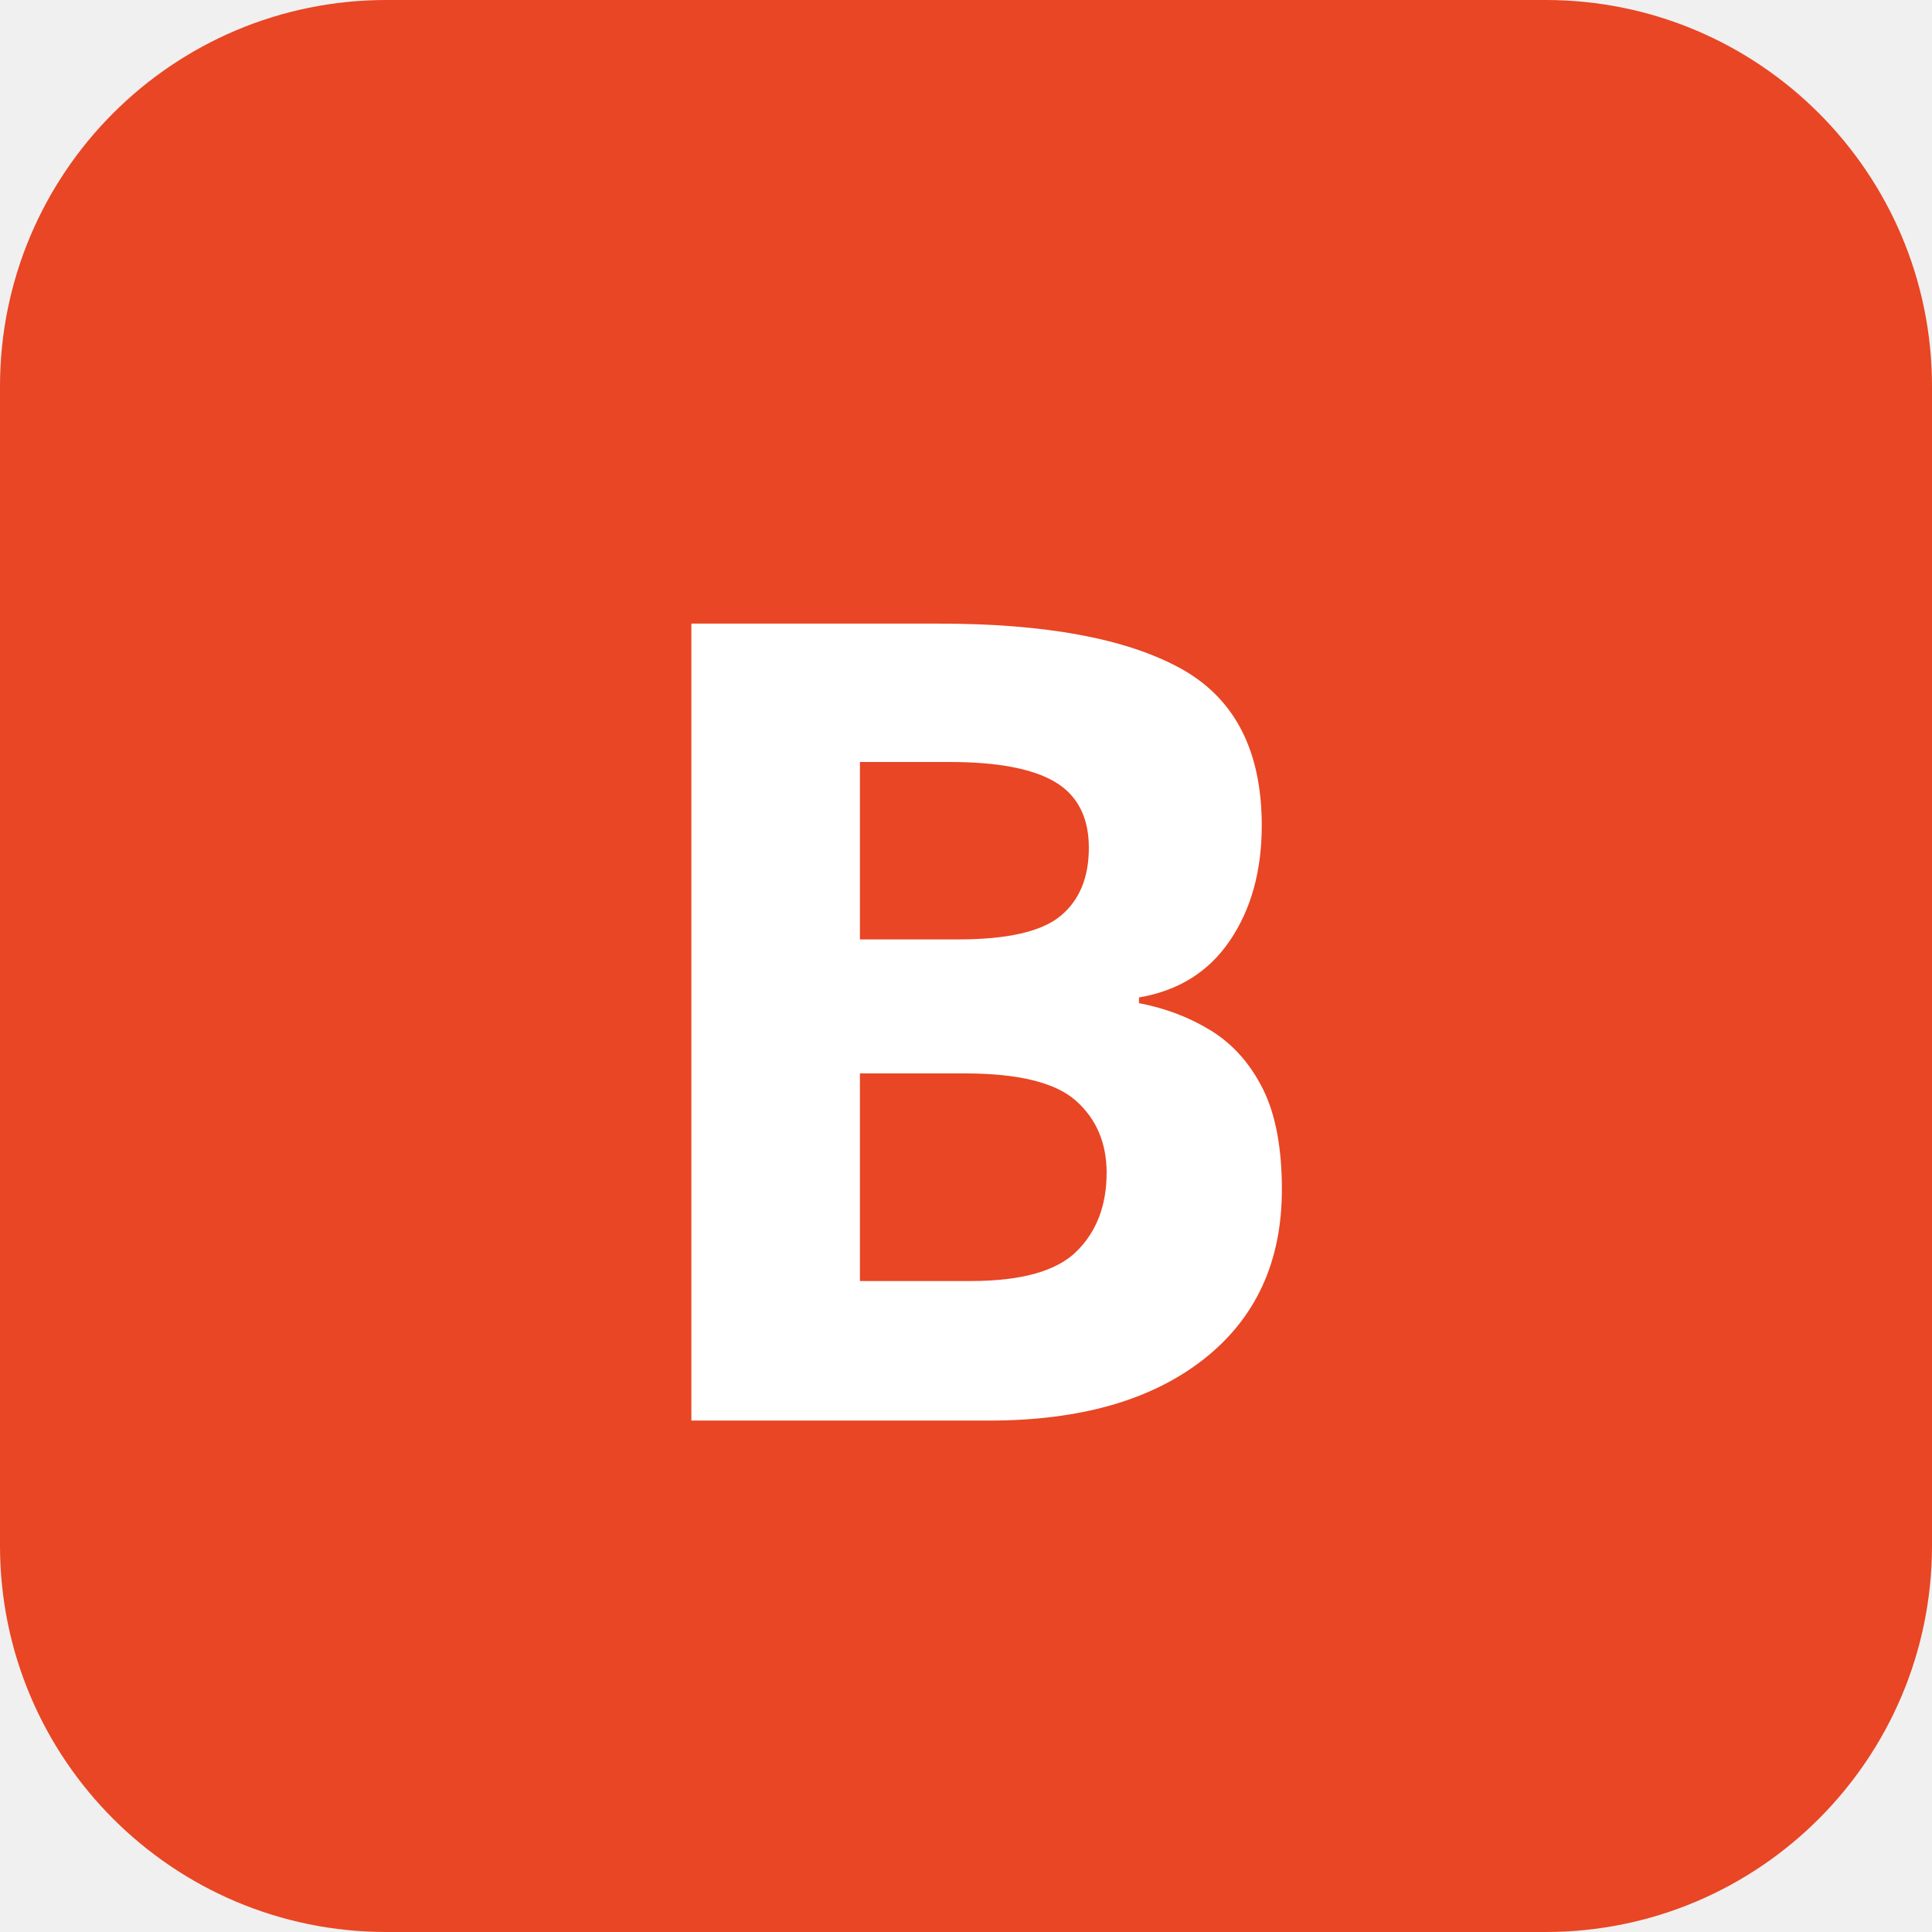
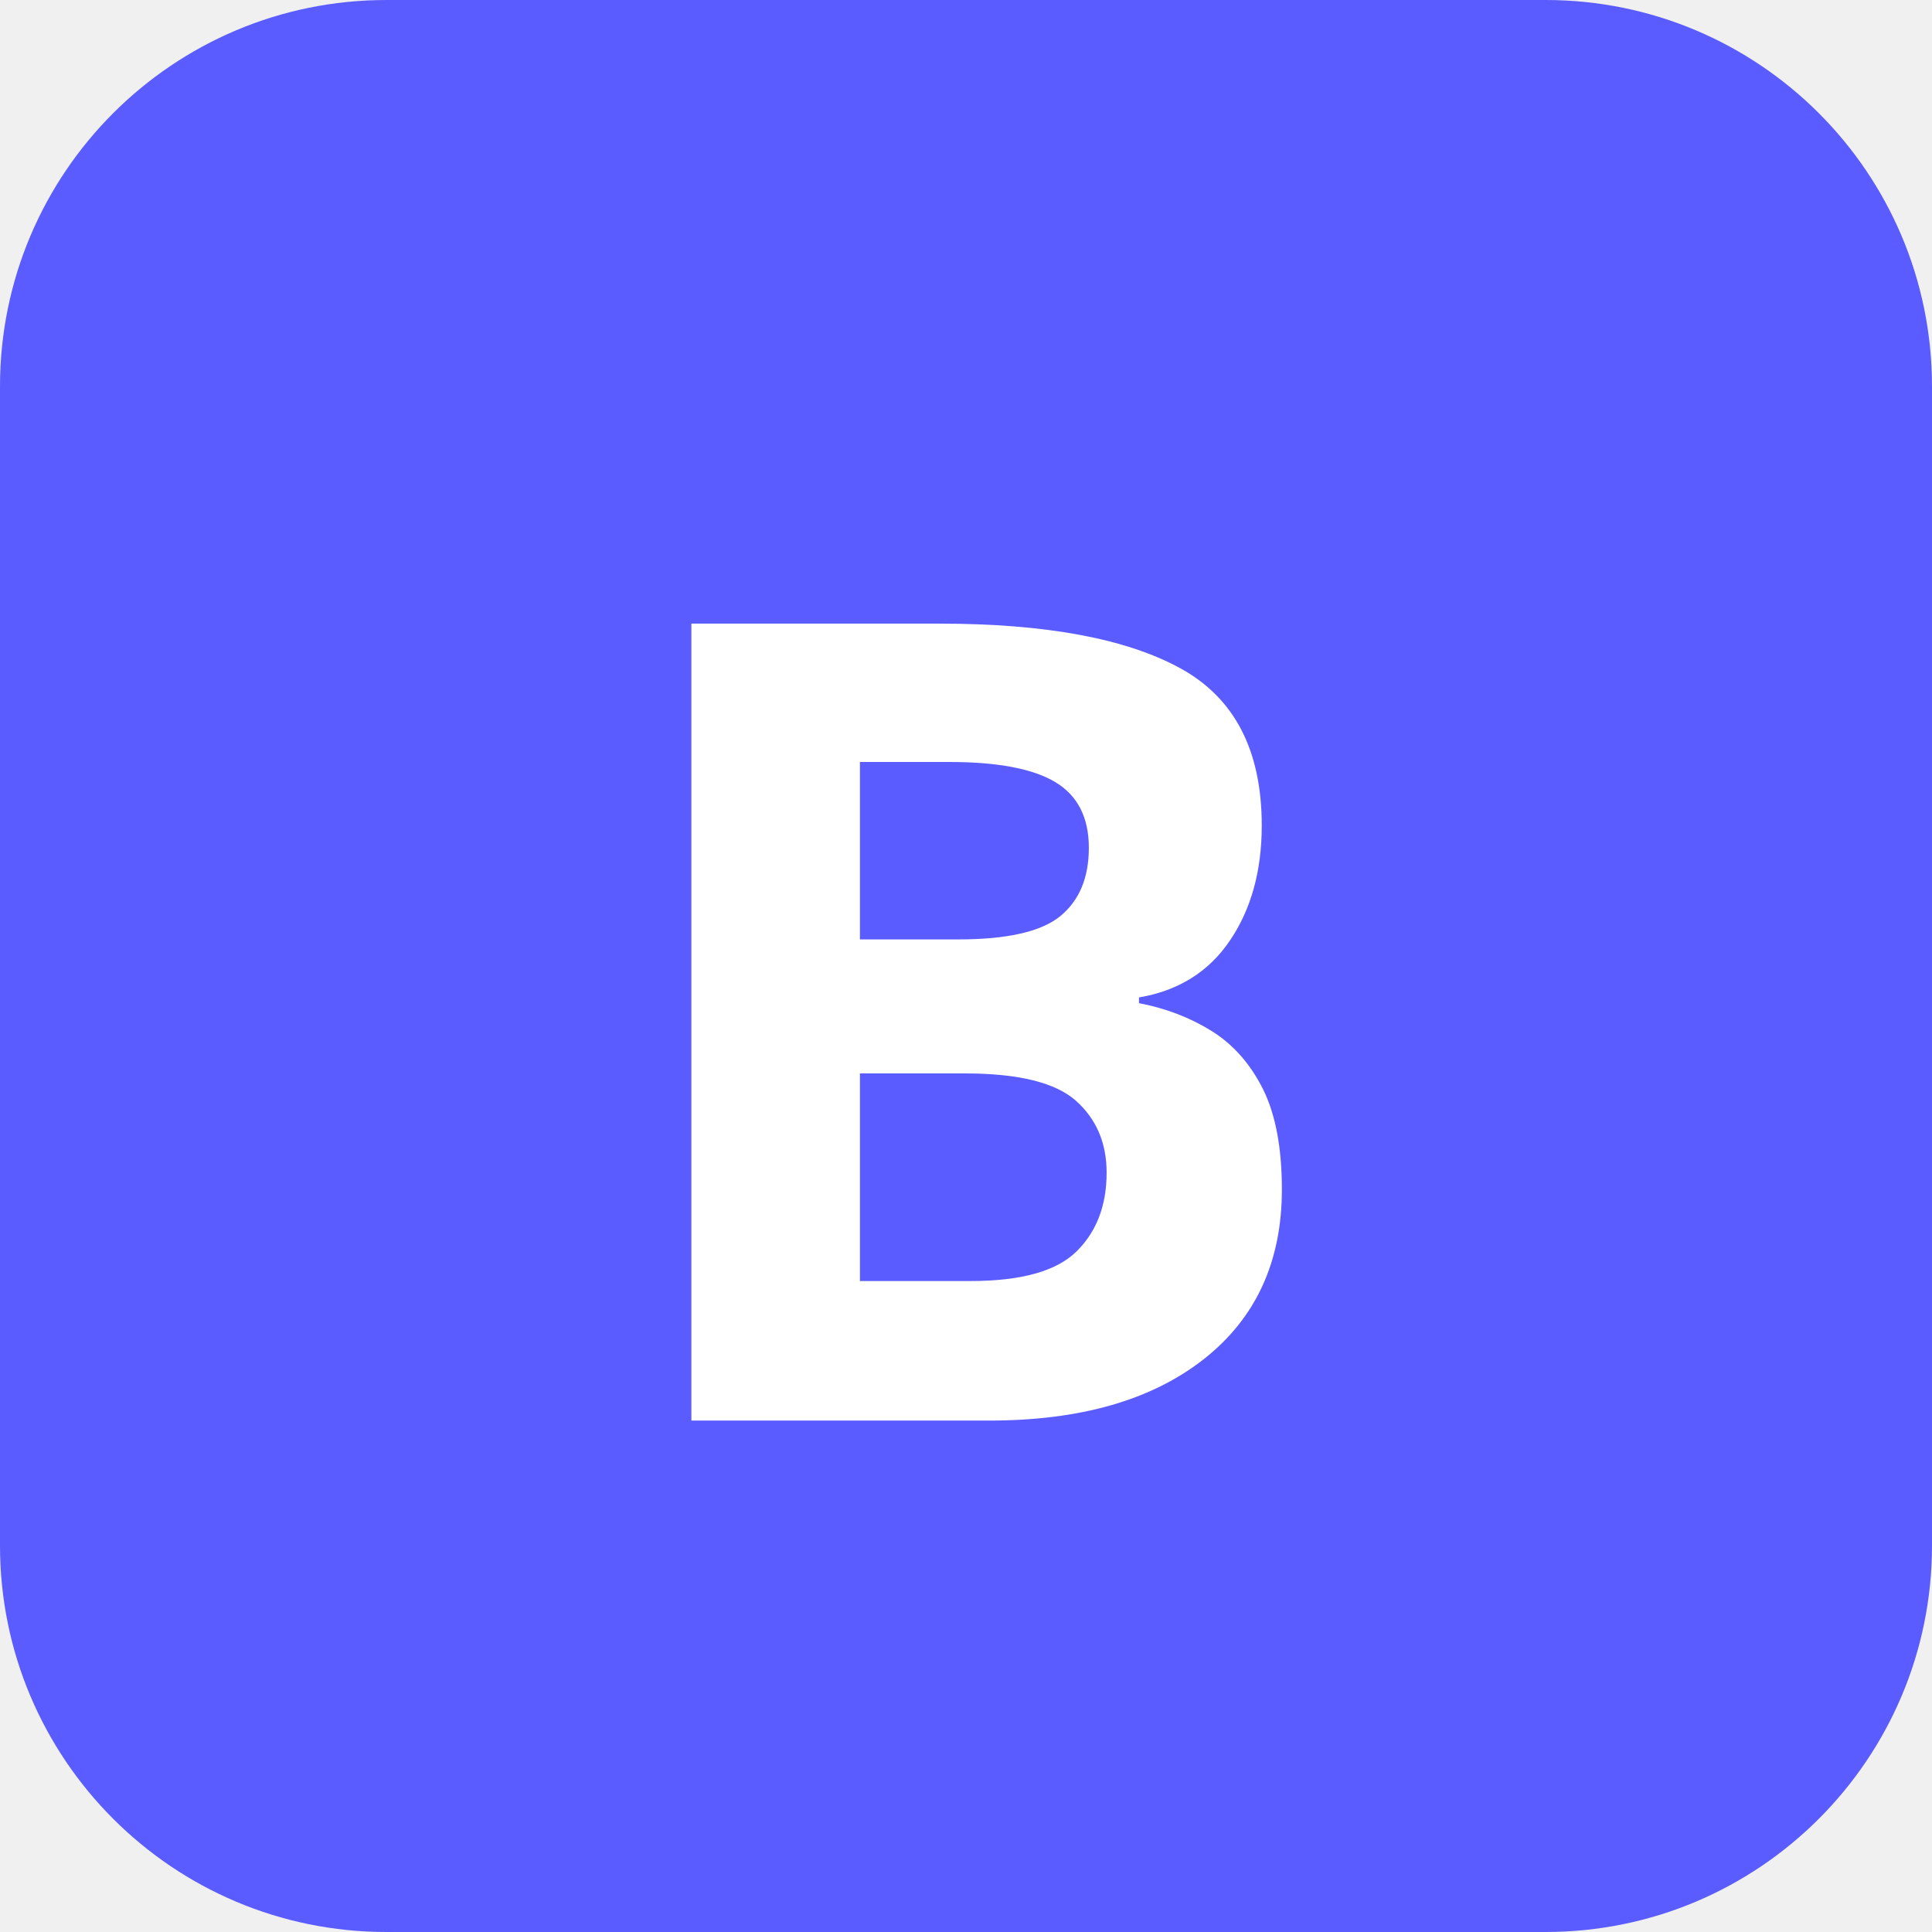
<svg xmlns="http://www.w3.org/2000/svg" width="180" height="180" viewBox="0 0 180 180" fill="none">
-   <rect width="180" height="180" rx="36" fill="#E84624" />
+   <rect width="180" height="180" rx="36" fill="#5B5CFF" />
  <text x="90" y="92" fill="#ffffff" font-family="ui-sans-serif, system-ui, sans-serif" font-size="104" font-weight="700" text-anchor="middle" dominant-baseline="central">B</text>
</svg>
